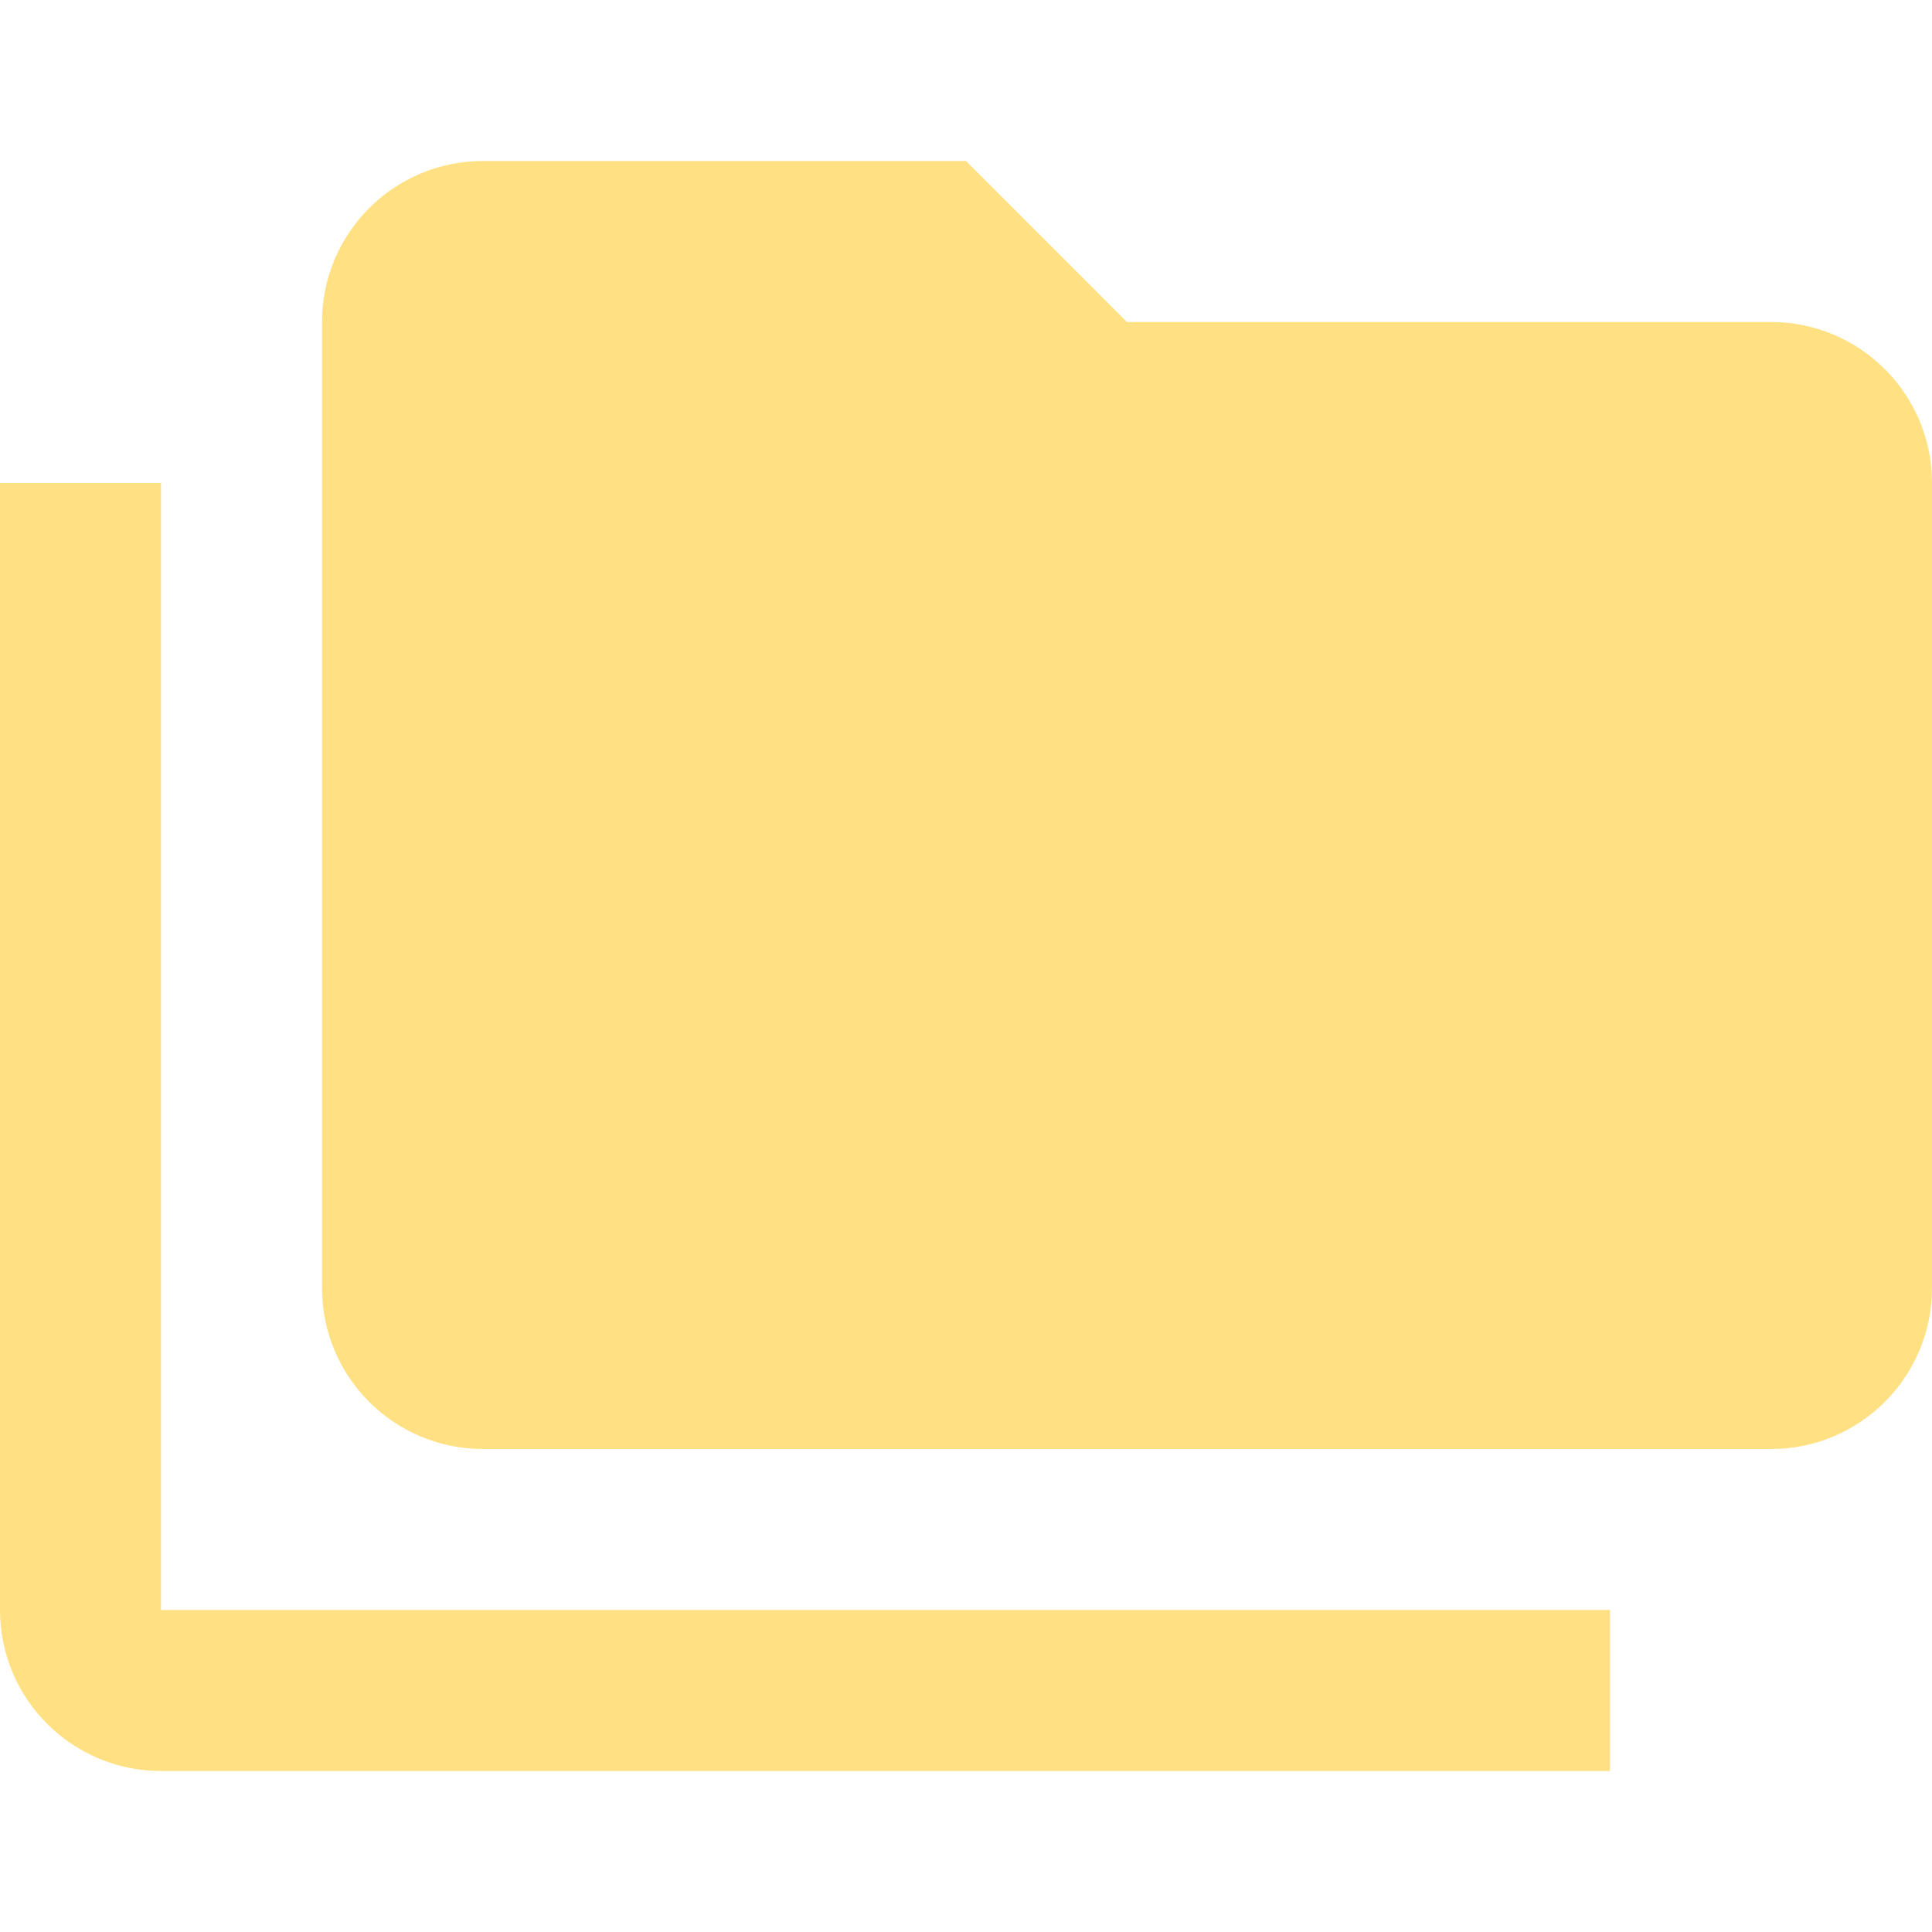
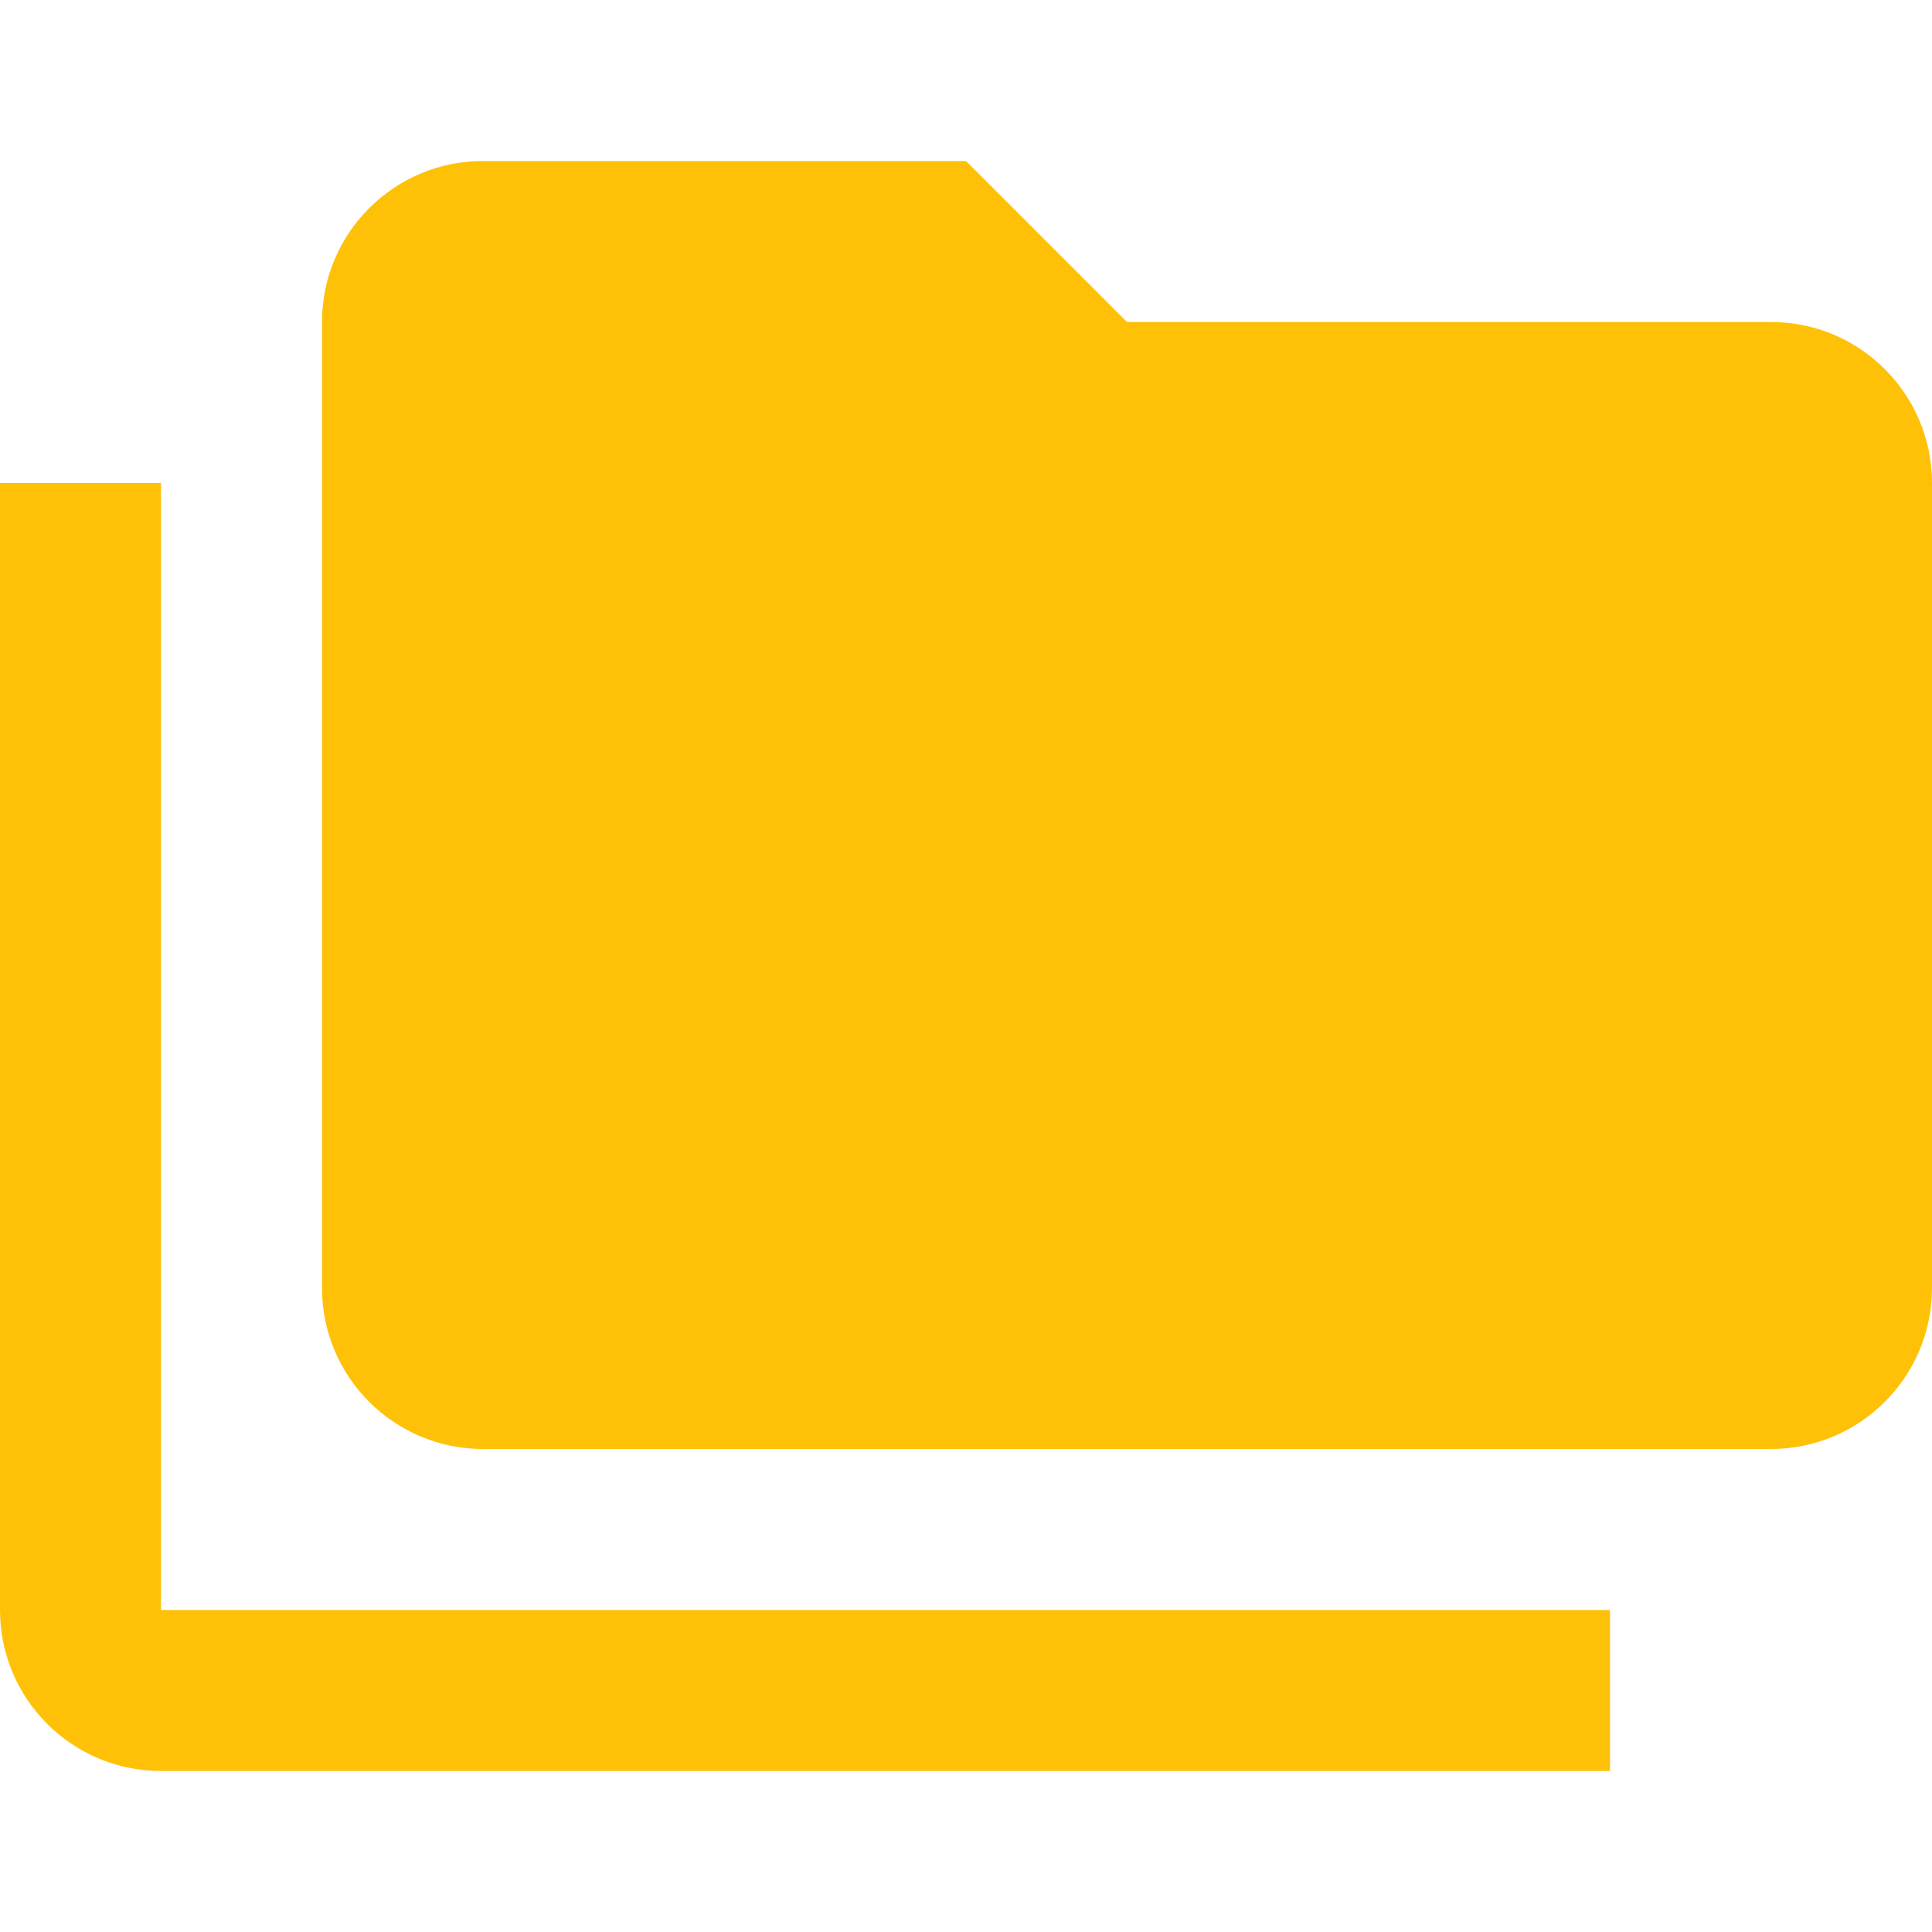
<svg xmlns="http://www.w3.org/2000/svg" version="1.1" width="16px" height="16px" viewBox="0 0 24 24">
-   <path fill="#FFE082" d="M22,4H14L12,2H6A2,2 0 0,0 4,4V16A2,2 0 0,0 6,18H22A2,2 0 0,0 24,16V6A2,2 0 0,0 22,4M2,6H0V11H0V20A2,2 0 0,0 2,22H20V20H2V6Z" />
+   <path fill="#FFC107" d="M22,4H14L12,2H6A2,2 0 0,0 4,4V16A2,2 0 0,0 6,18H22A2,2 0 0,0 24,16V6A2,2 0 0,0 22,4M2,6H0V11H0V20A2,2 0 0,0 2,22H20V20H2V6Z" />
</svg>
